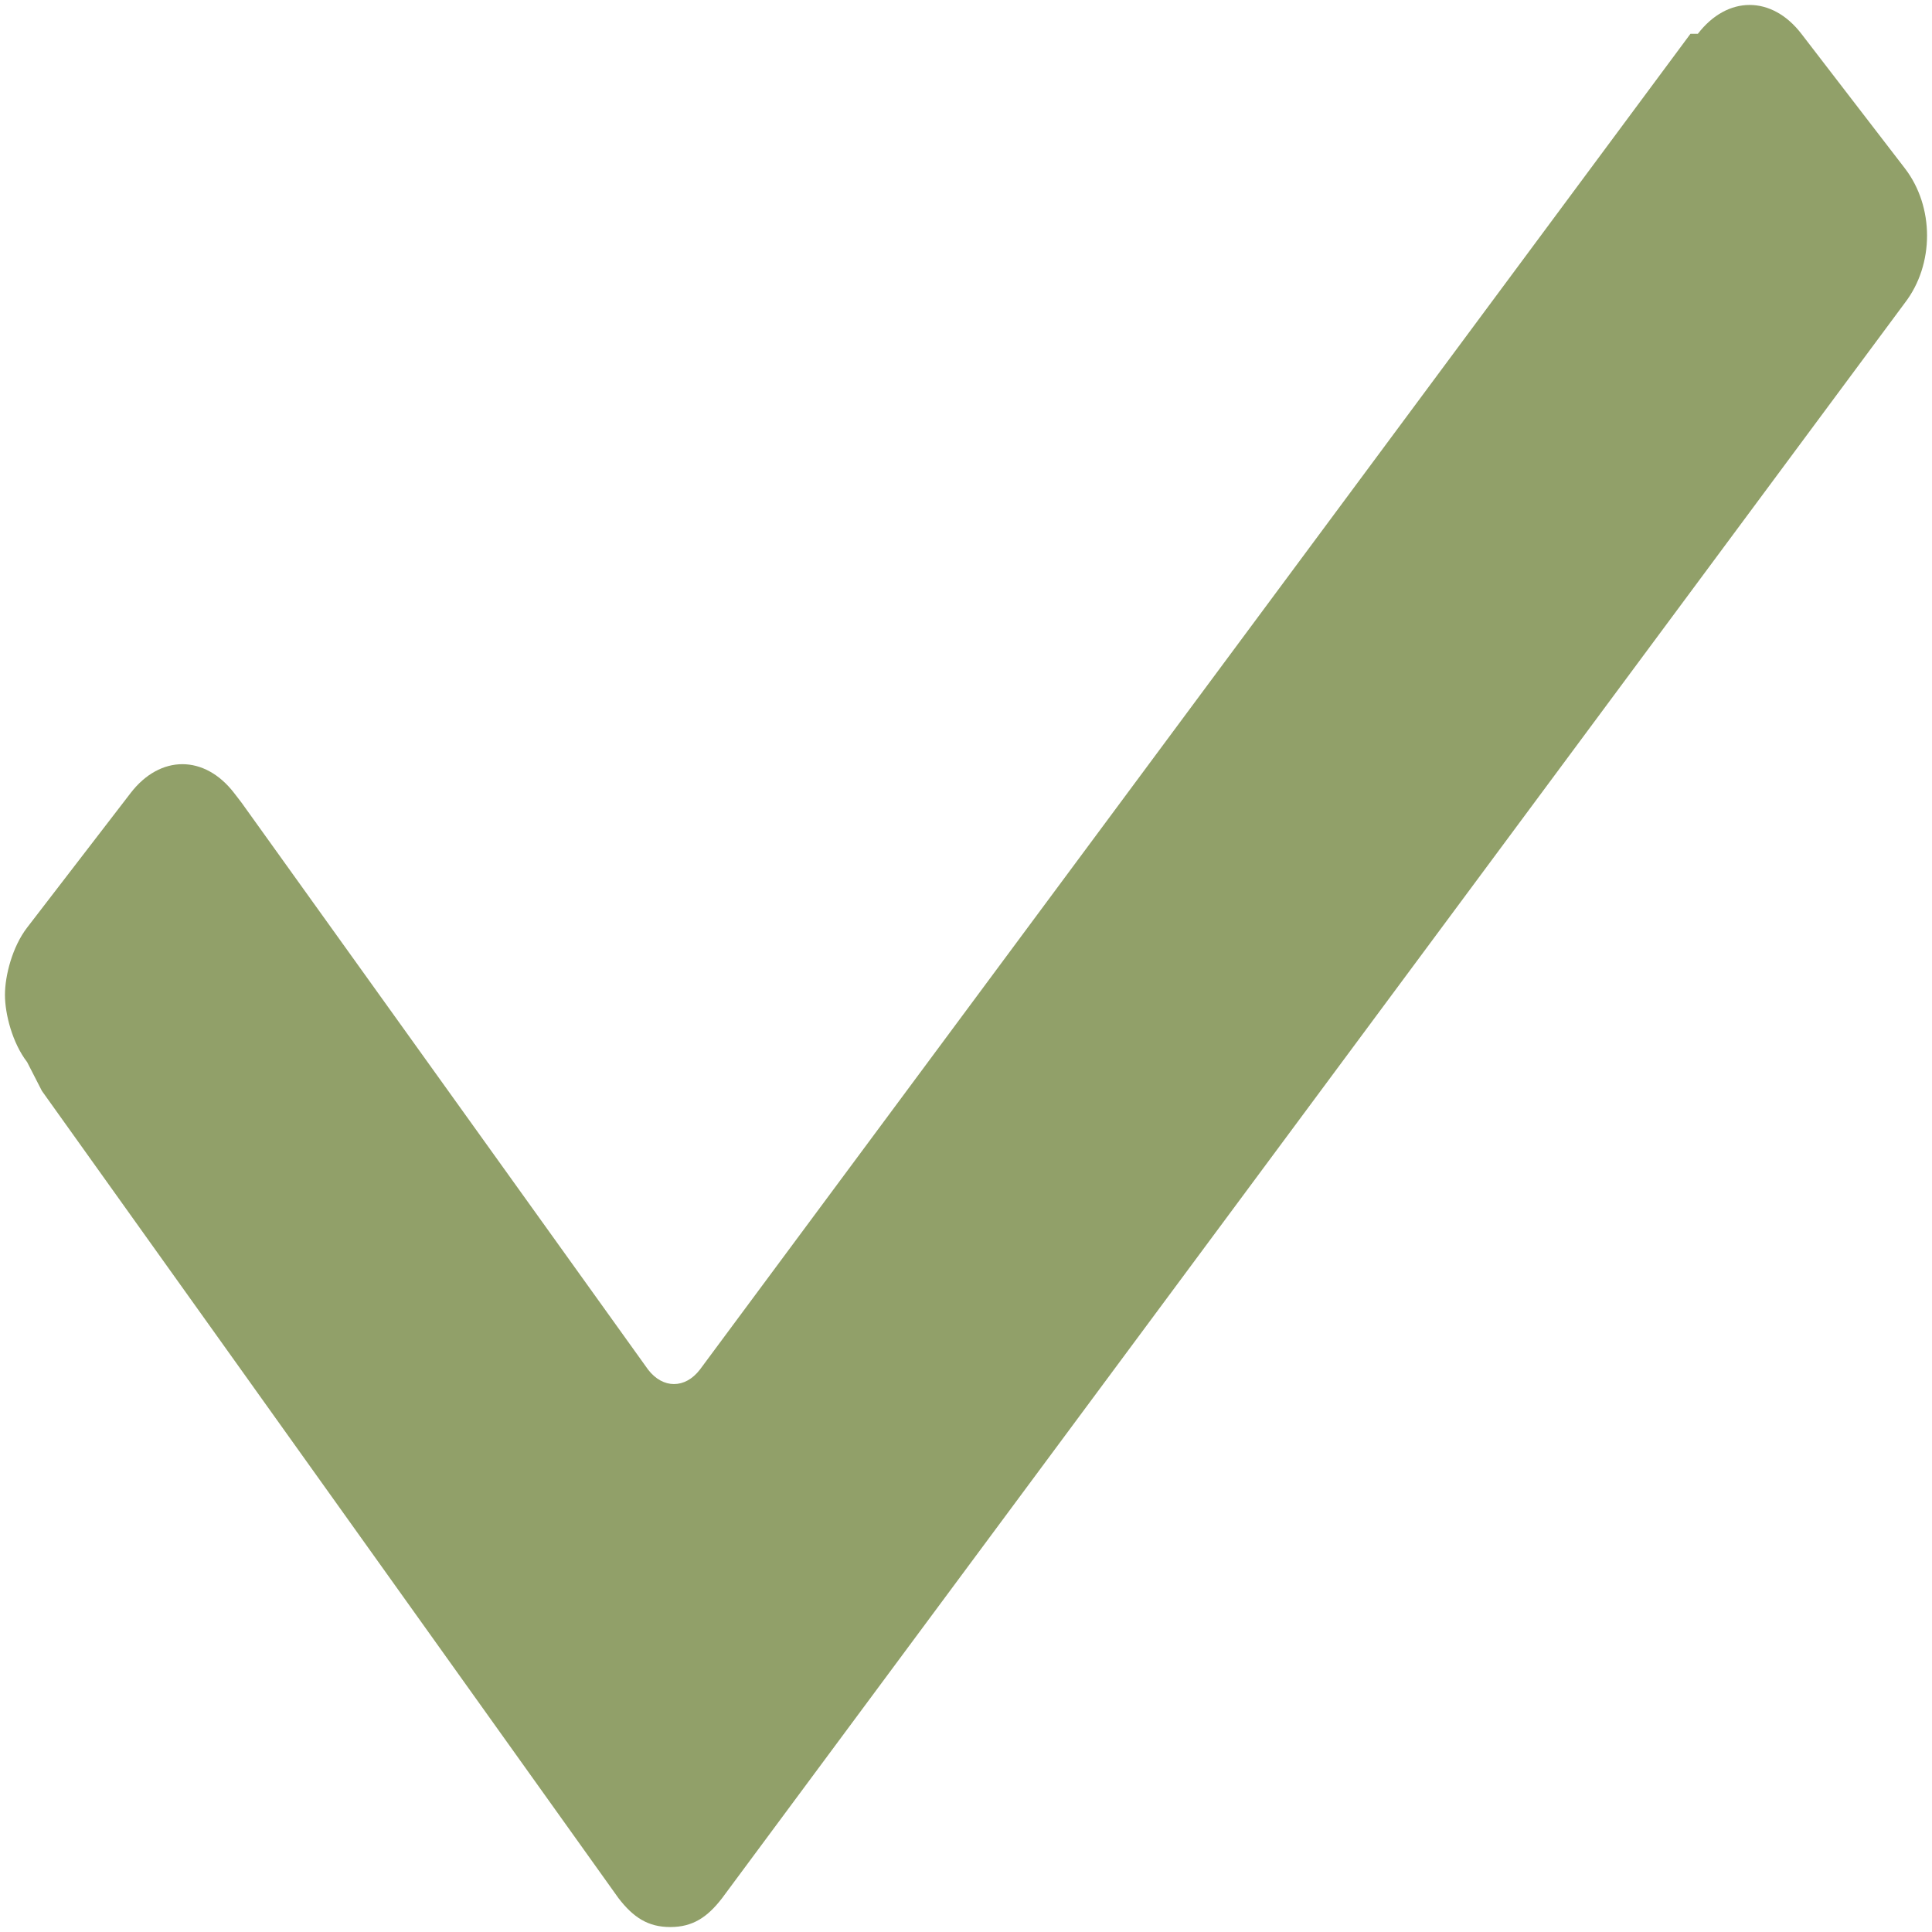
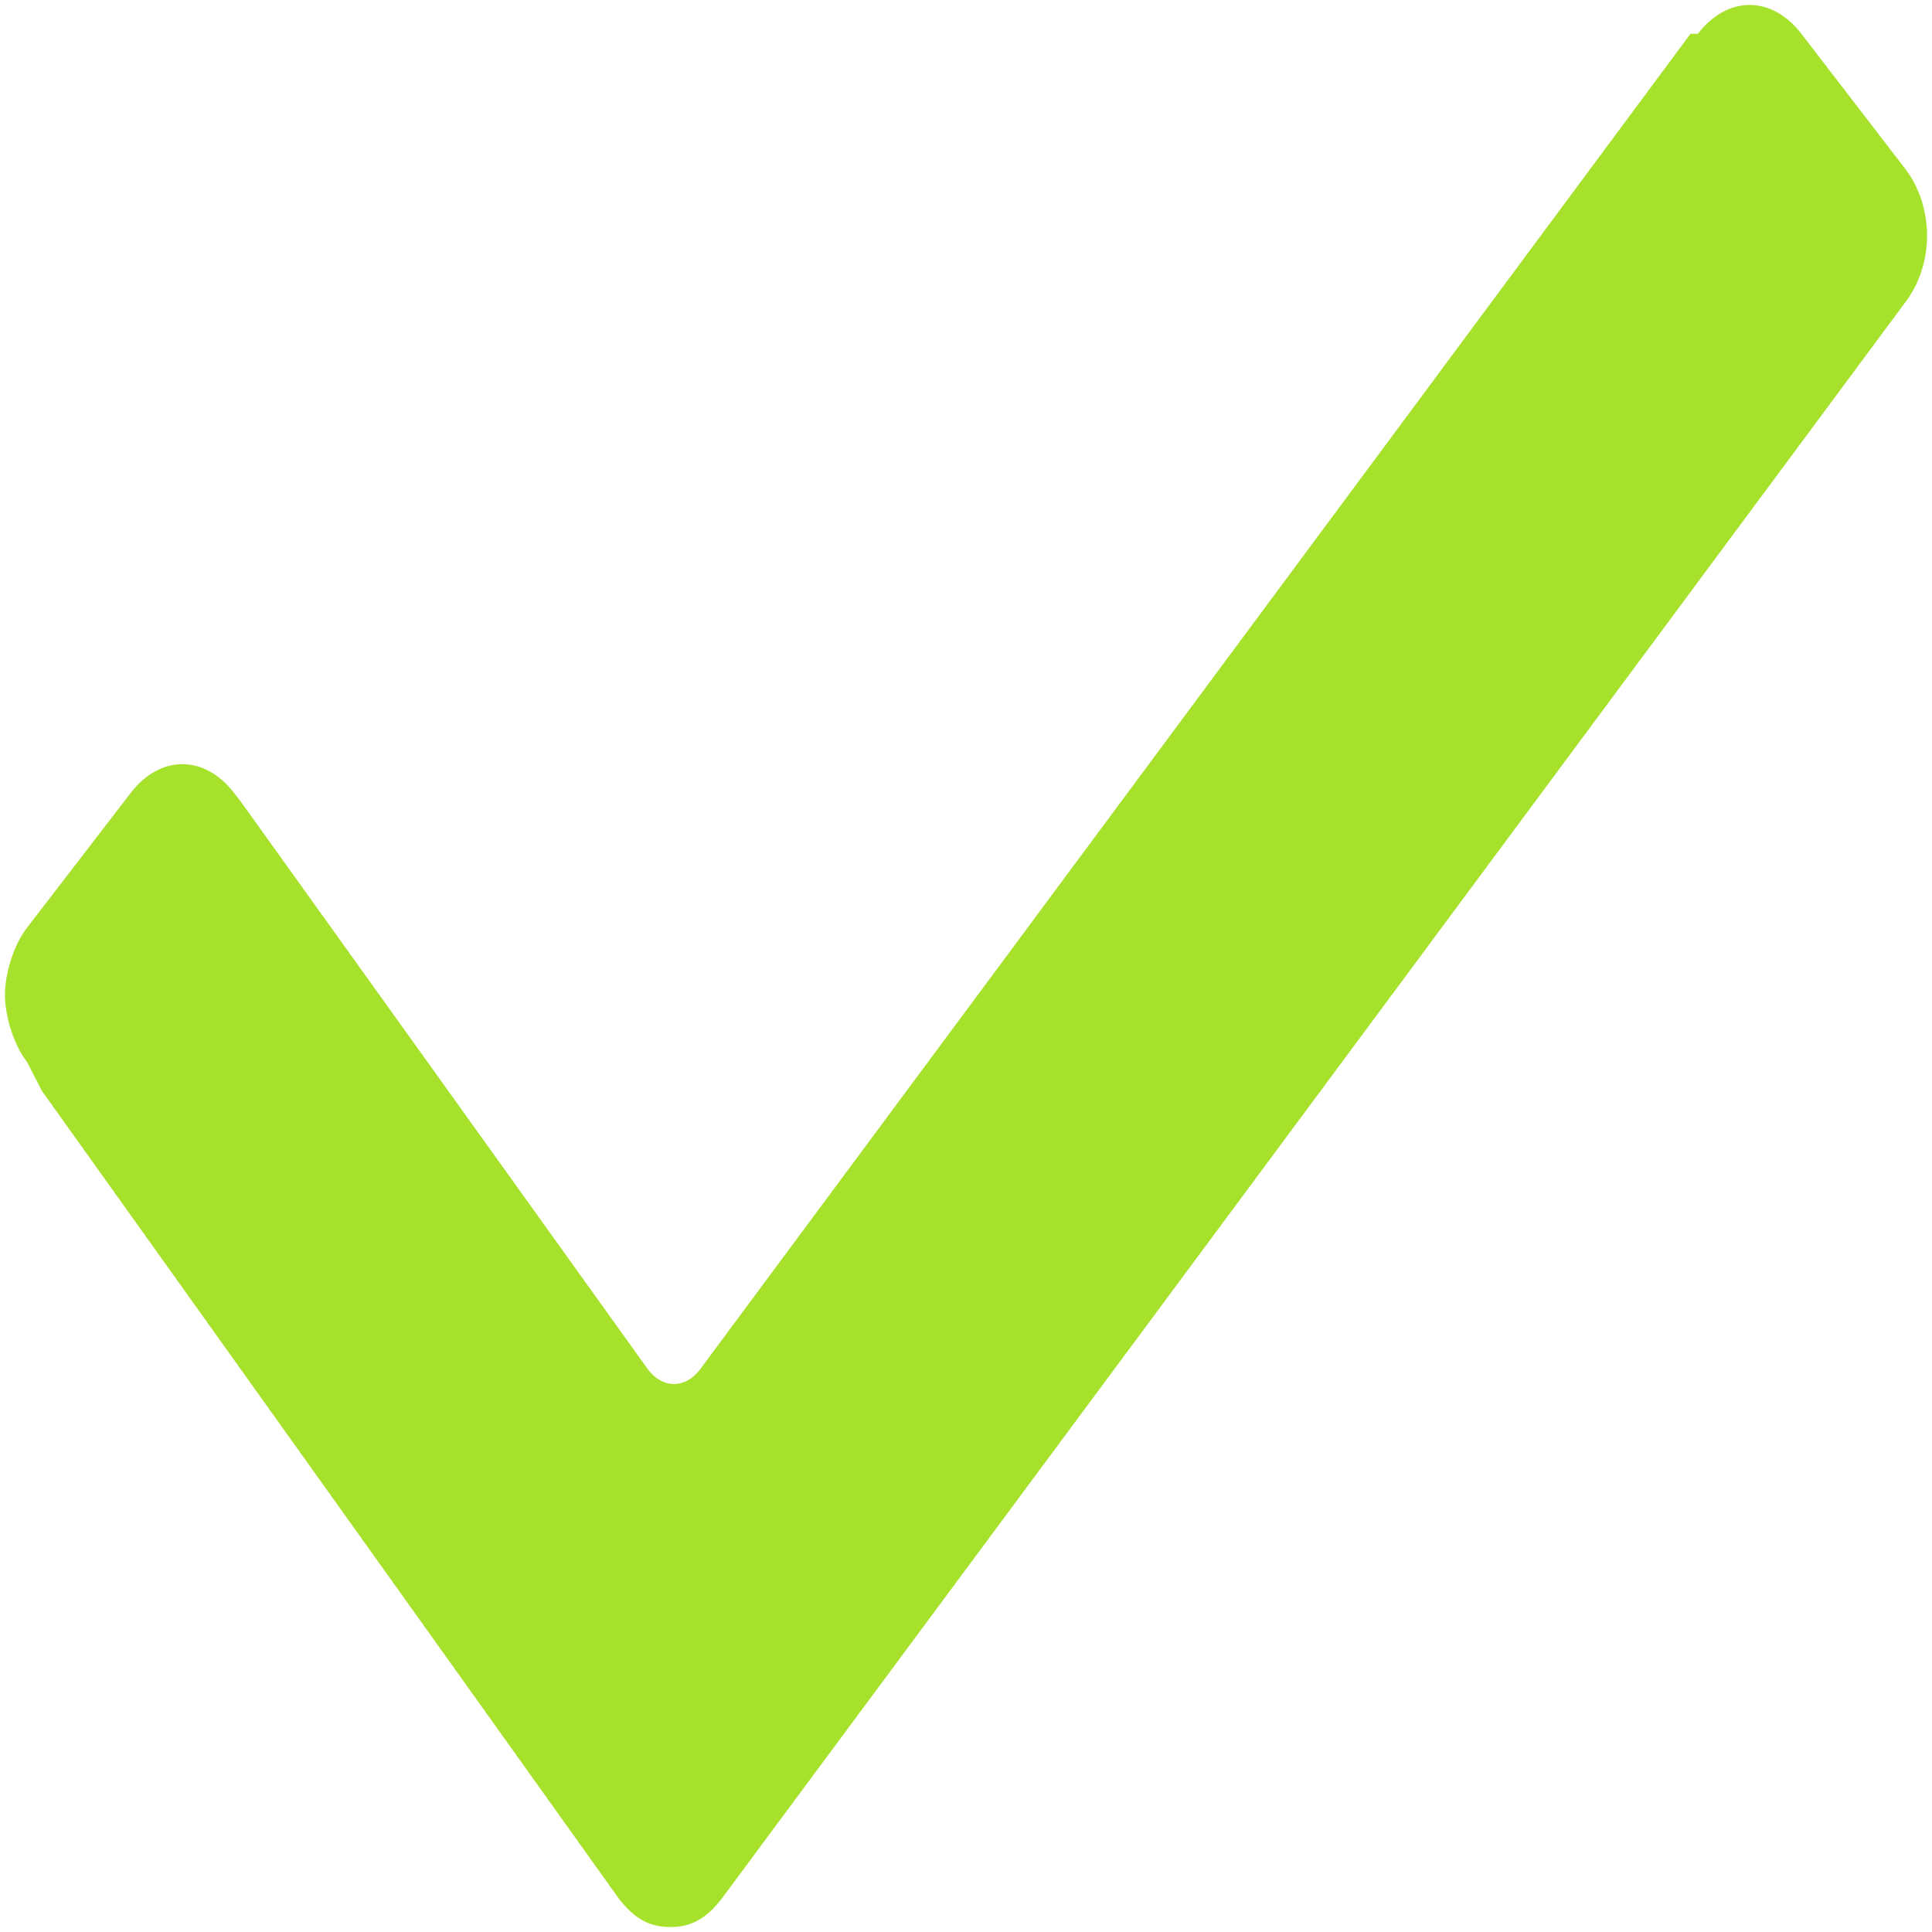
<svg xmlns="http://www.w3.org/2000/svg" version="1.1" viewBox="0 0 512 512" enable-background="new 0 0 26 26" id="svg817" width="512" height="512">
  <defs id="defs821" />
-   <path d="m 7.19,281.469 c -3.918,-5.094 -5.877,-12.734 -5.877,-17.828 0,-5.094 1.959,-12.734 5.878,-17.828 l 27.428,-35.656 c 7.836,-10.187 19.591,-10.187 27.428,0 l 1.959,2.547 107.752,150.266 c 3.918,5.094 9.796,5.094 13.714,0 L 447.995,8.953 h 1.959 v 0 c 7.837,-10.187 19.591,-10.187 27.428,0 l 27.428,35.656 c 7.837,10.187 7.837,25.469 0,35.656 v 0 L 191.348,503.047 c -3.918,5.094 -7.836,7.641 -13.714,7.641 -5.878,0 -9.796,-2.547 -13.714,-7.641 L 11.108,289.109 Z" id="path815" style="fill:#91a069;fill-opacity:1;stroke-width:22.338" />
+   <path d="m 7.19,281.469 c -3.918,-5.094 -5.877,-12.734 -5.877,-17.828 0,-5.094 1.959,-12.734 5.878,-17.828 l 27.428,-35.656 c 7.836,-10.187 19.591,-10.187 27.428,0 l 1.959,2.547 107.752,150.266 c 3.918,5.094 9.796,5.094 13.714,0 L 447.995,8.953 h 1.959 v 0 c 7.837,-10.187 19.591,-10.187 27.428,0 l 27.428,35.656 c 7.837,10.187 7.837,25.469 0,35.656 v 0 L 191.348,503.047 c -3.918,5.094 -7.836,7.641 -13.714,7.641 -5.878,0 -9.796,-2.547 -13.714,-7.641 L 11.108,289.109 Z" id="path815" style="fill:#a6e22c;fill-opacity:1;stroke-width:22.338" />
</svg>
